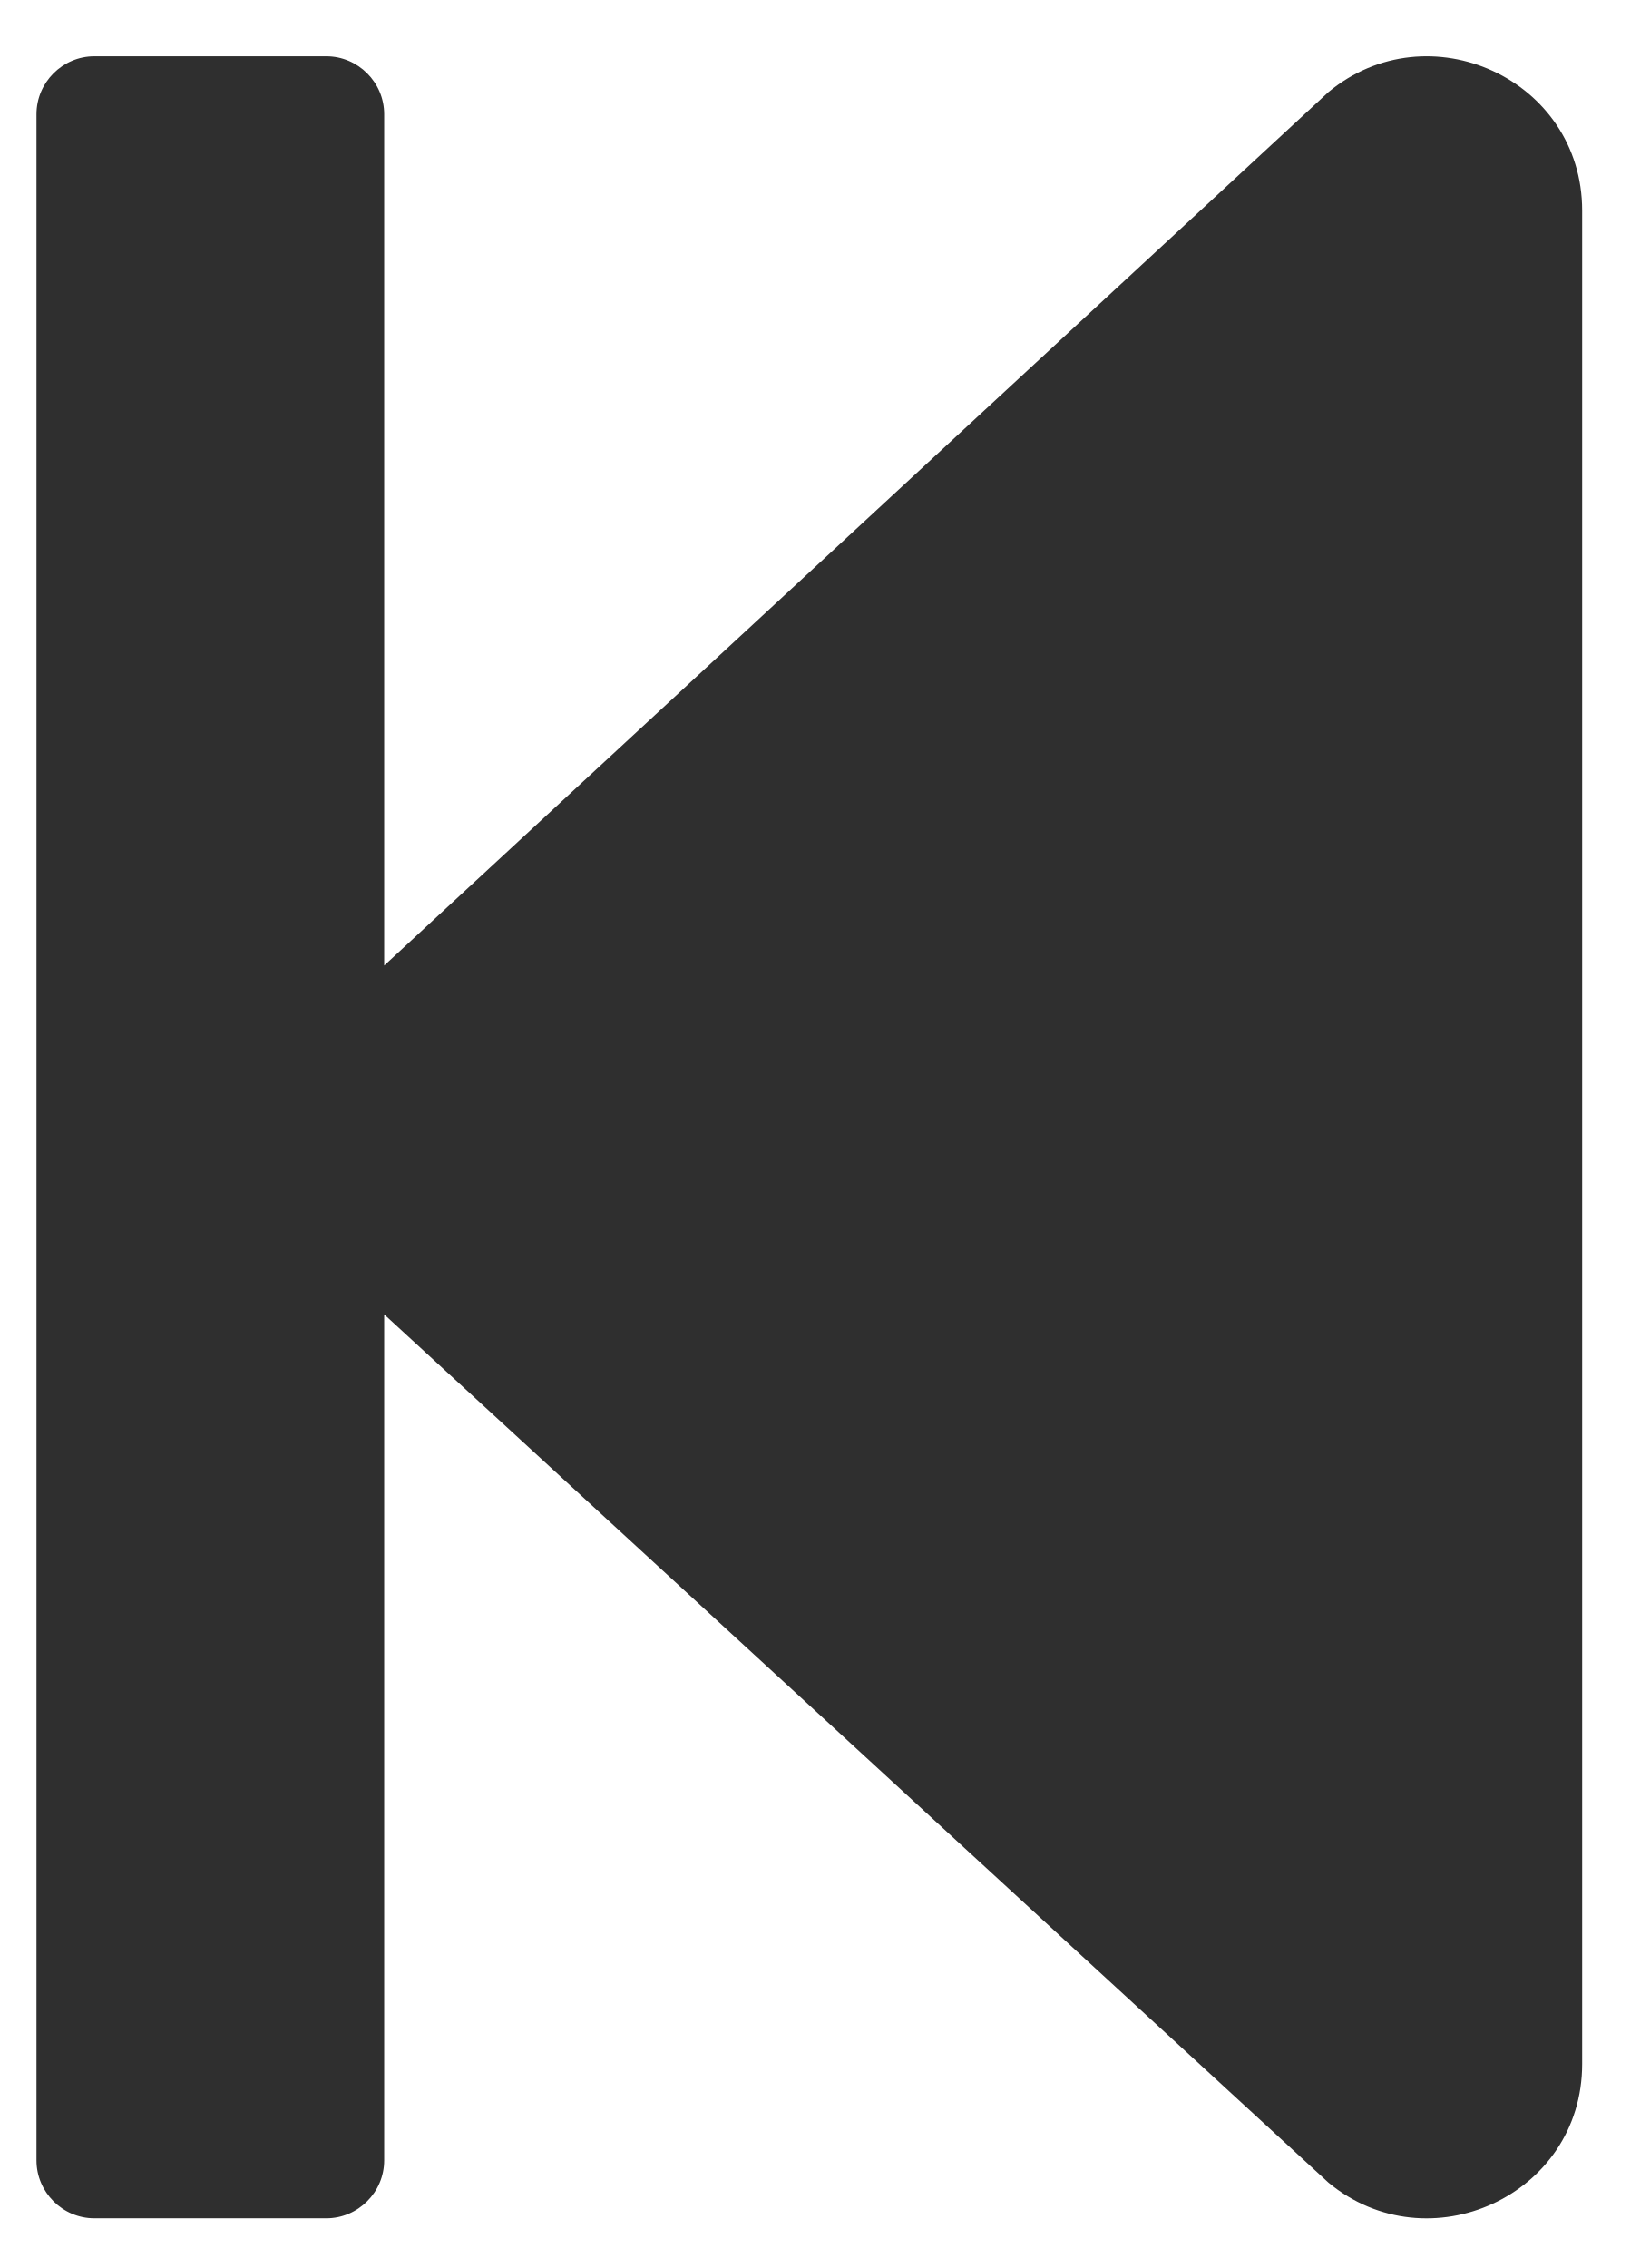
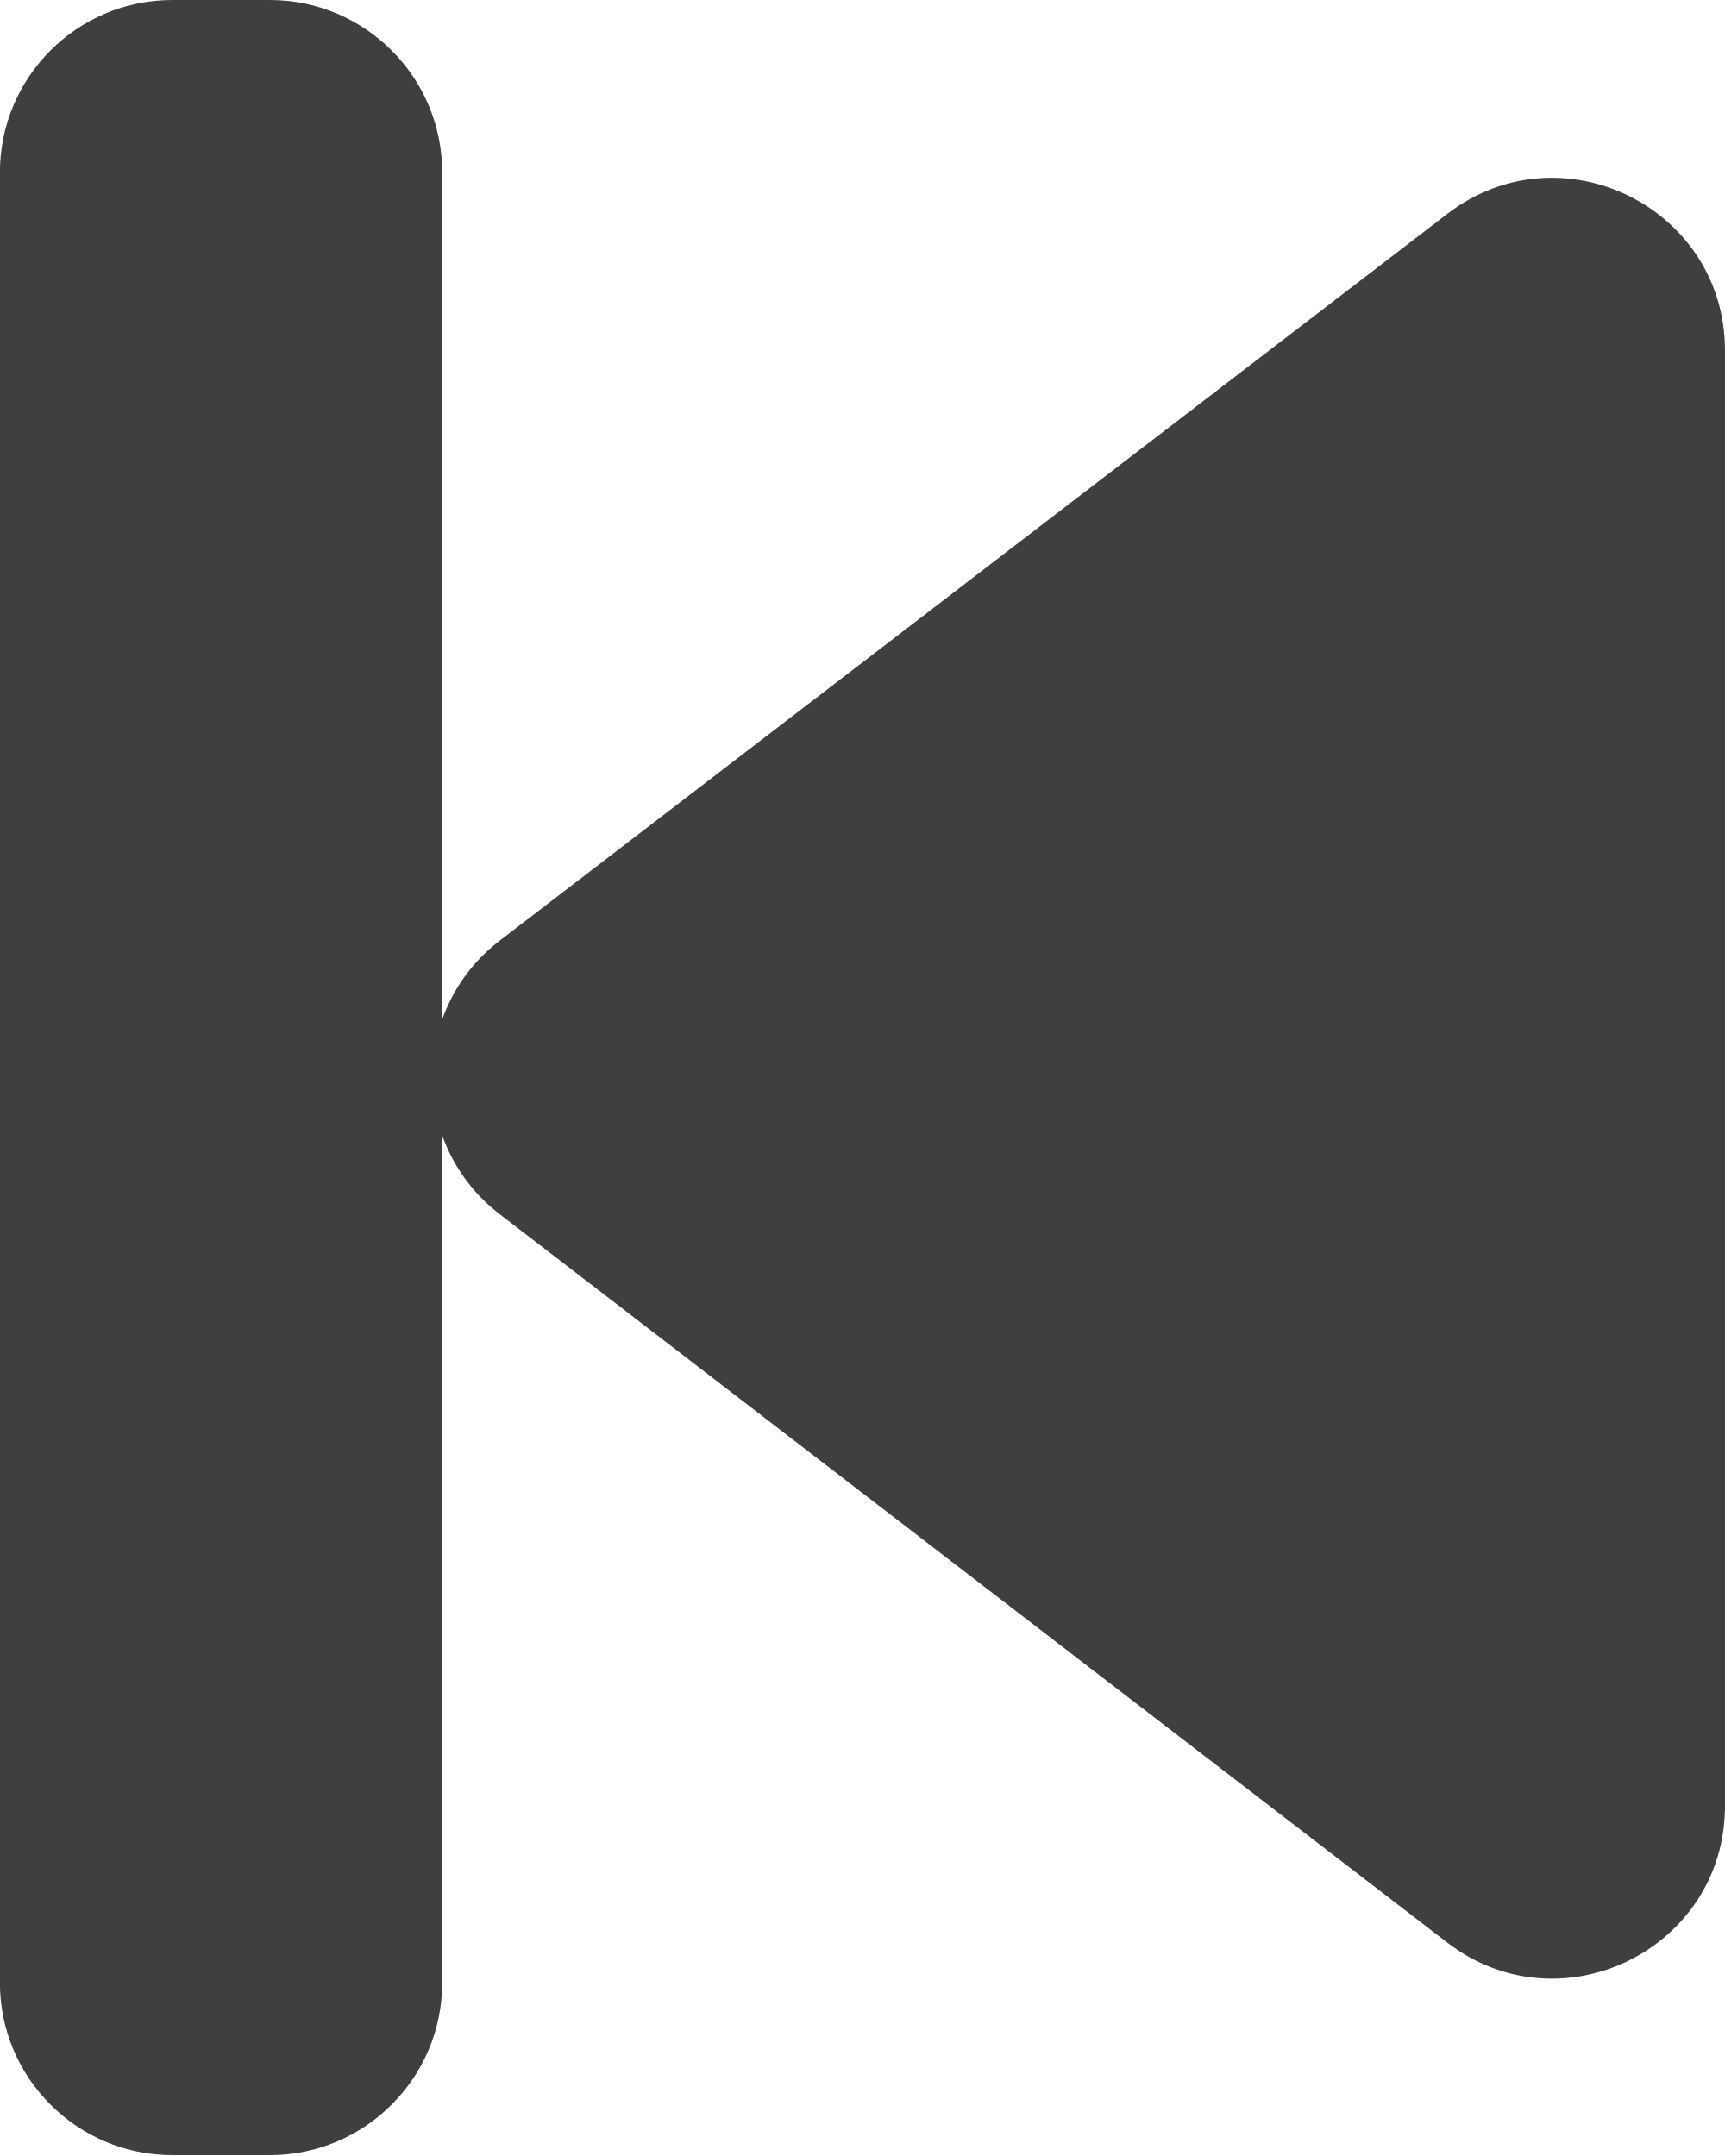
- <svg xmlns="http://www.w3.org/2000/svg" width="16" height="22" viewBox="0 0 16 22" fill="currentColor">
-   <path d="M0.354 20.956V1.108C0.354 0.799 0.607 0.546 0.916 0.546H3.165C3.474 0.546 3.727 0.799 3.727 1.108V9.366L12.888 0.893C13.854 0.092 15.349 0.762 15.349 2.044V20.02C15.349 21.303 13.854 21.972 12.888 21.172L3.727 12.75V20.956C3.727 21.265 3.474 21.518 3.165 21.518H0.916C0.607 21.518 0.354 21.265 0.354 20.956Z" fill="#2f2f2f" />
+ <svg xmlns="http://www.w3.org/2000/svg" width="20" height="25" viewBox="0 0 20 25" fill="none">
+   <path d="M5.795 10.906C4.752 11.706 4.751 13.278 5.793 14.079L16.781 22.526C18.097 23.537 20 22.599 20 20.94V4.065C20 2.407 18.099 1.469 16.783 2.478L5.795 10.906Z" fill="#3F3F3F" />
+   <path d="M1.999 24.99H3.127C4.232 24.99 5.127 24.094 5.127 22.99L5.127 2C5.127 0.895 4.232 -1.33514e-05 3.127 -1.33514e-05H1.999C0.894 -1.33514e-05 -0.001 0.895 -0.001 2L-0.001 22.99C-0.001 24.094 0.894 24.99 1.999 24.99Z" fill="#3F3F3F" />
</svg>
